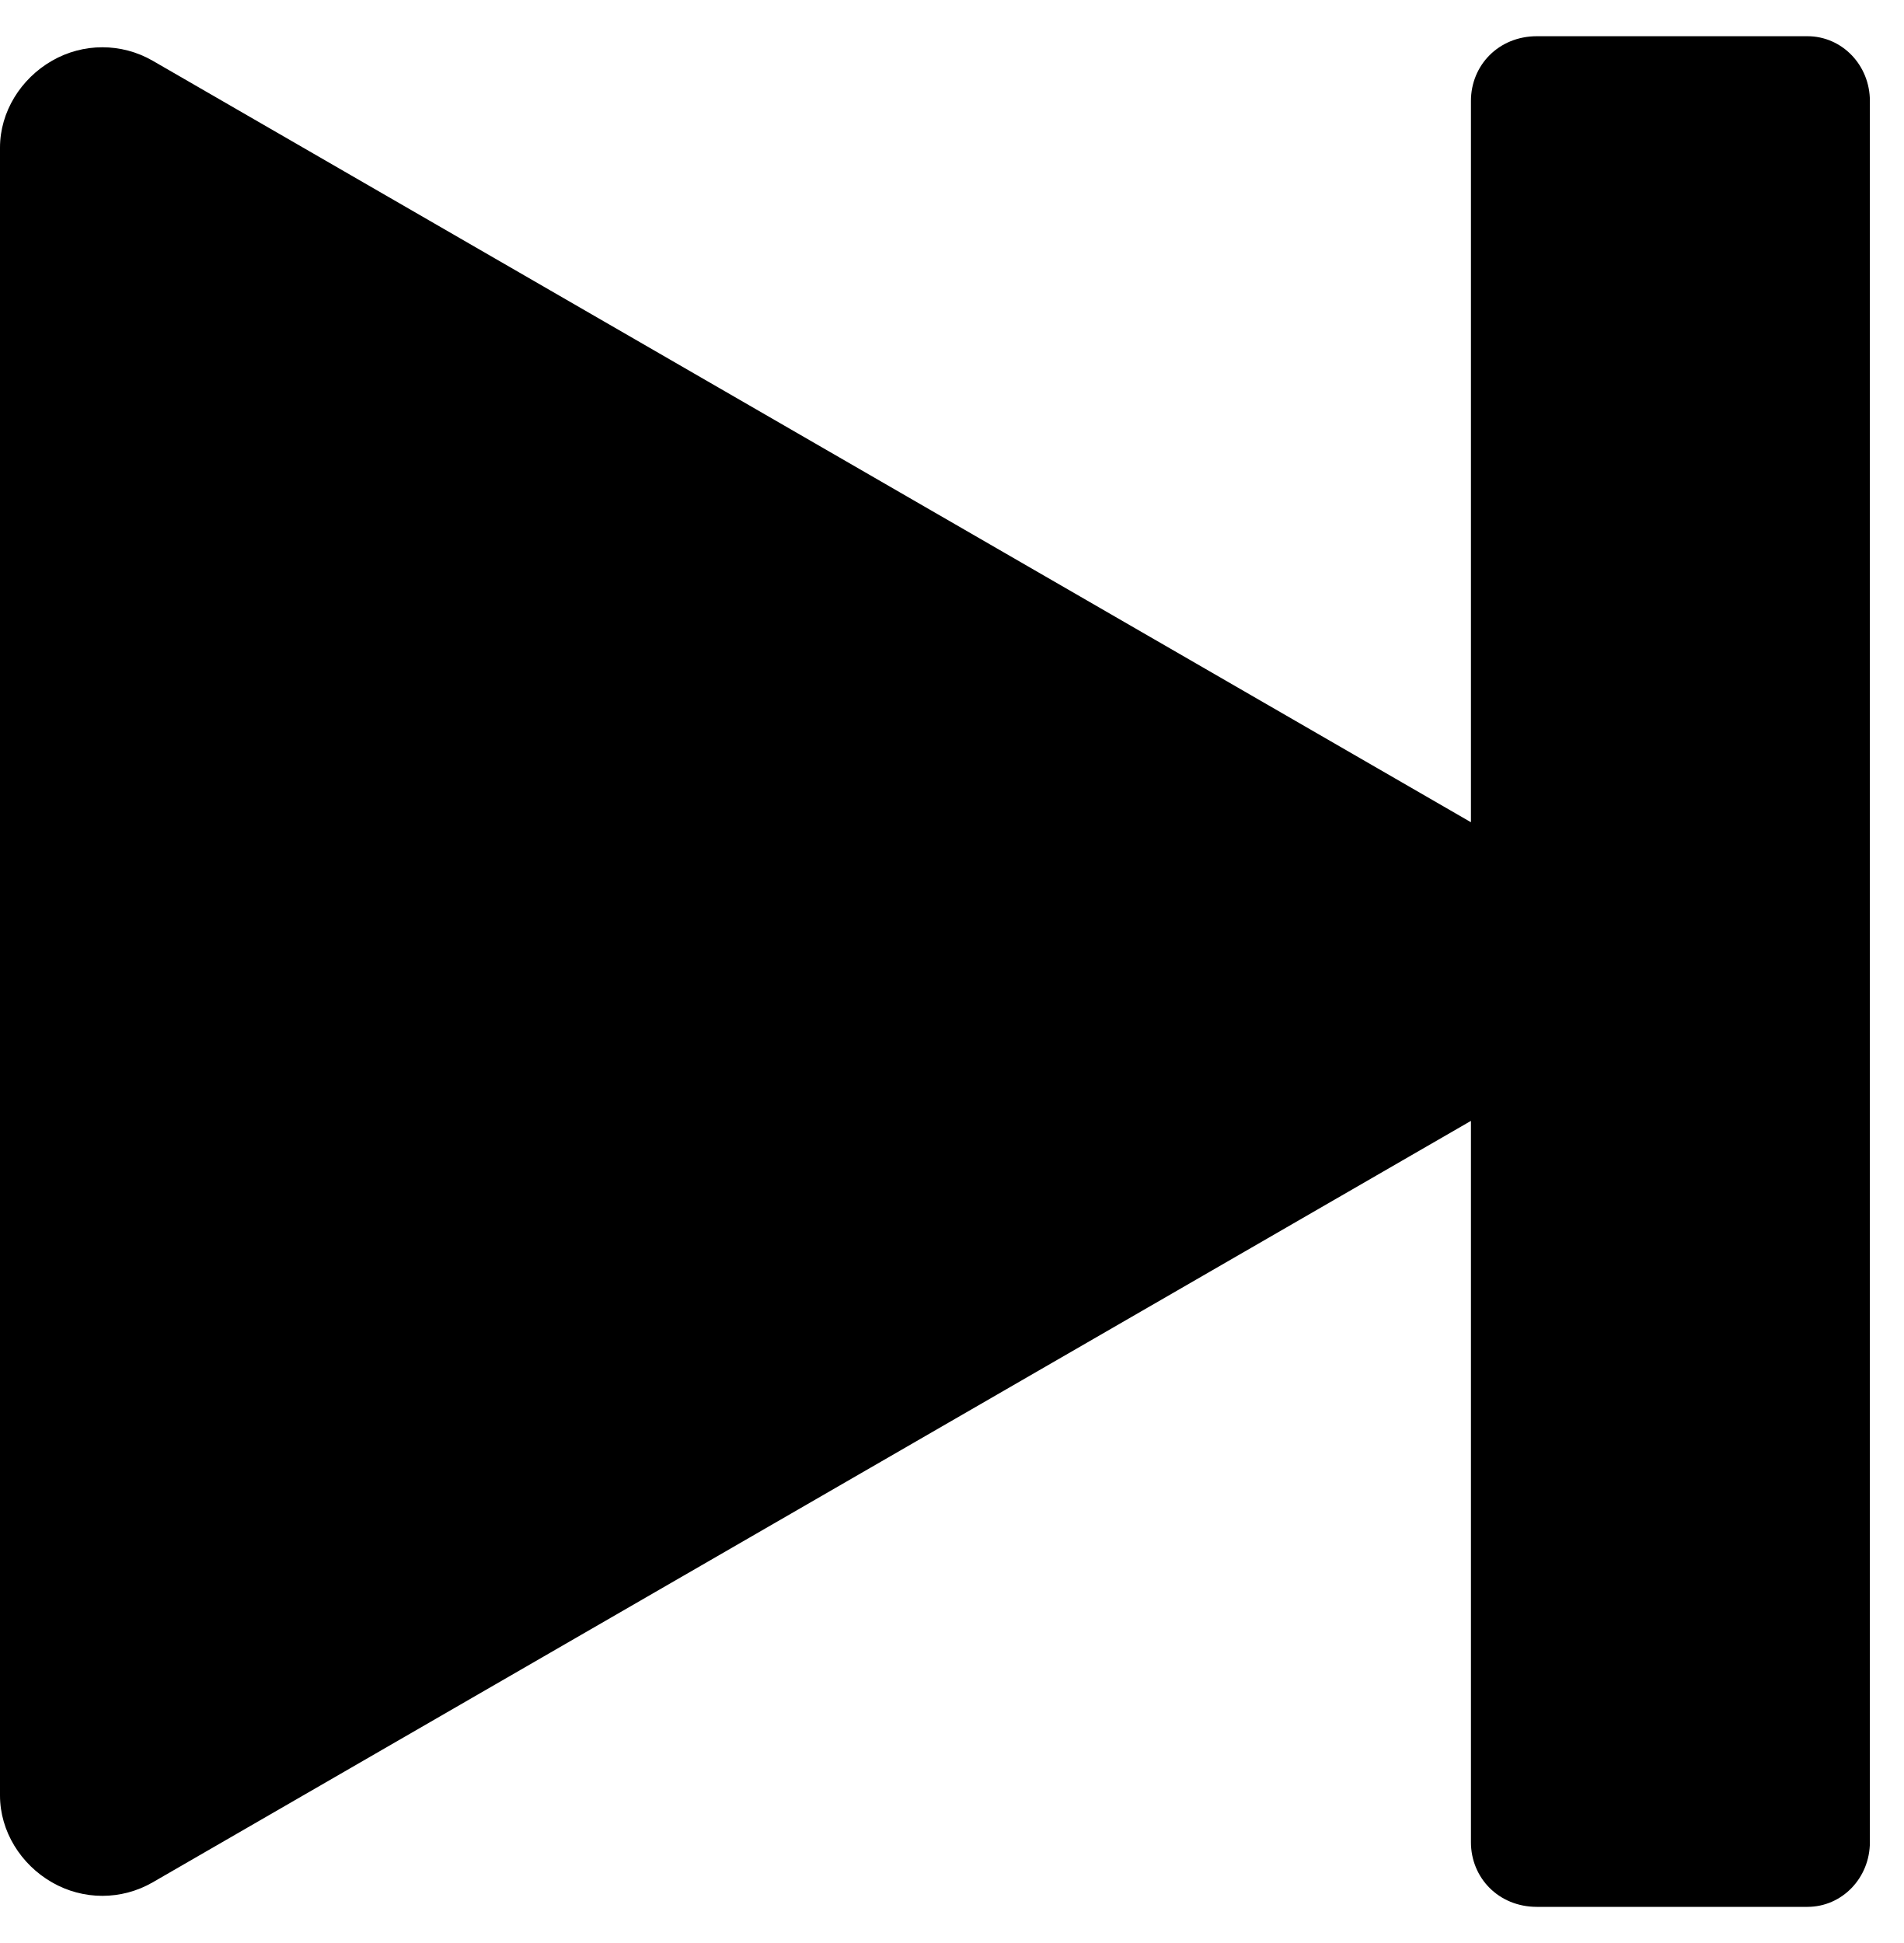
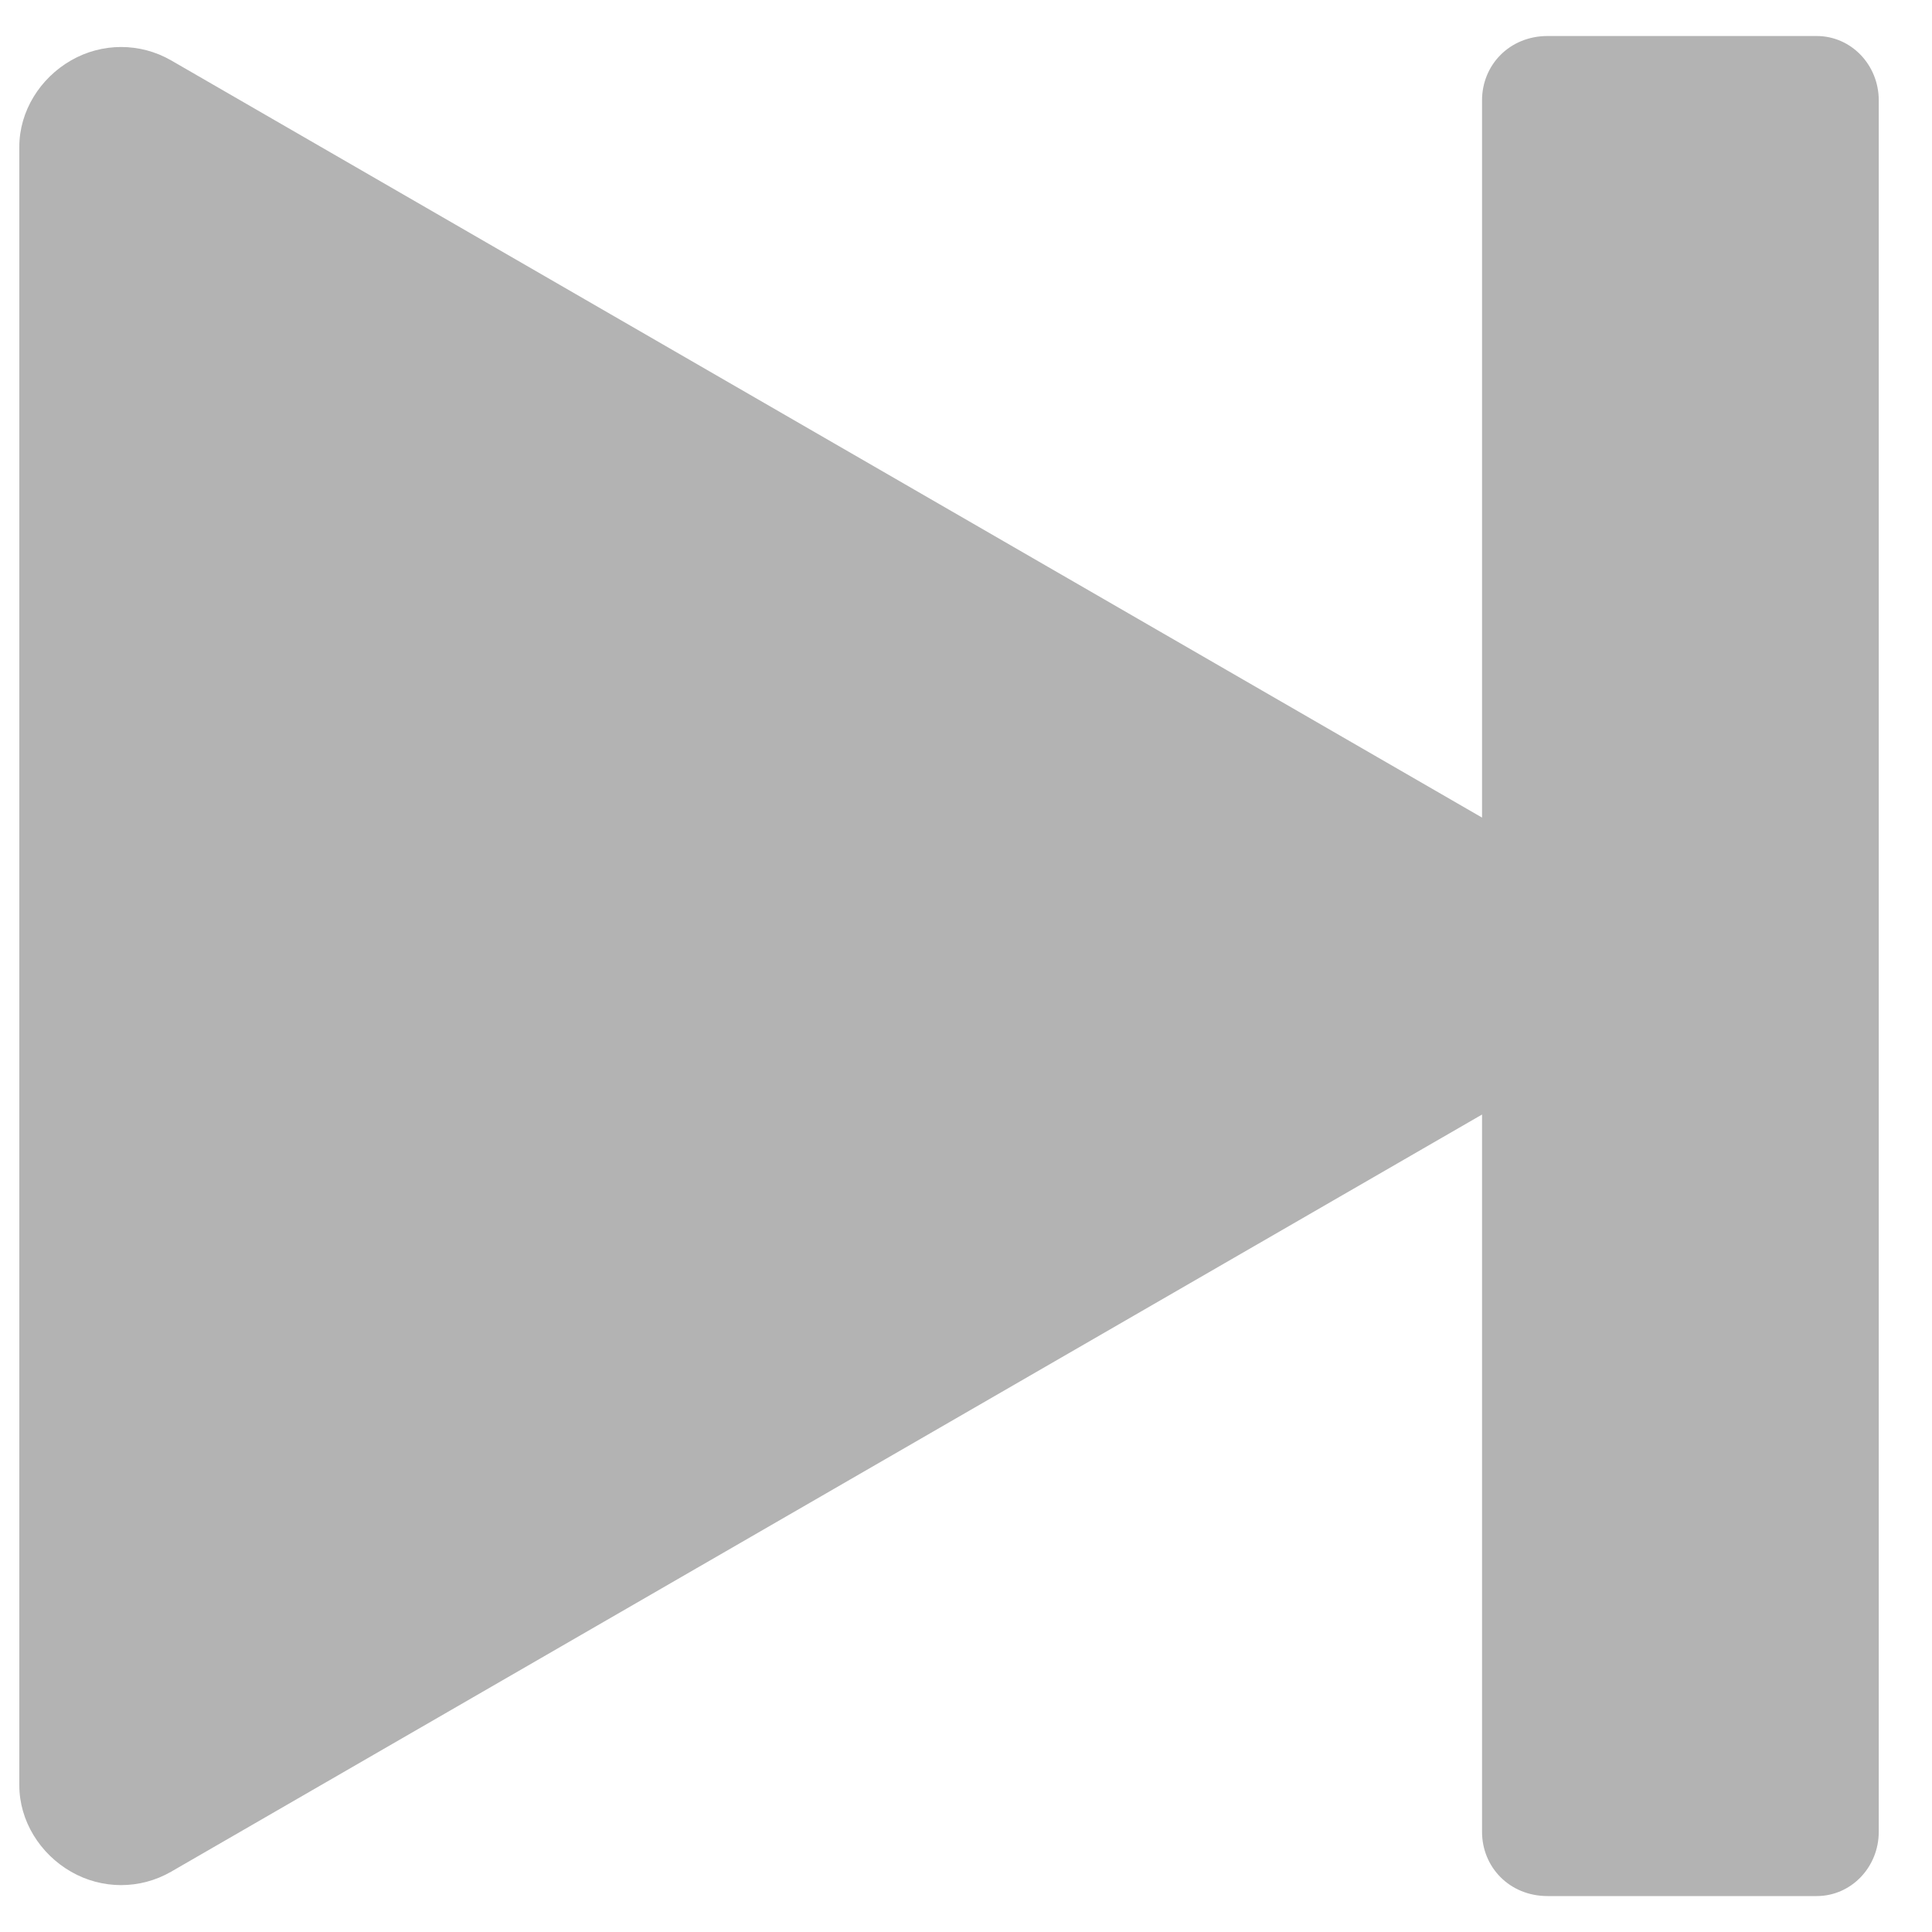
- <svg xmlns="http://www.w3.org/2000/svg" width="49" height="50" viewBox="0 0 49 50" fill="none">
-   <path fill-rule="evenodd" clip-rule="evenodd" d="M37.855 21.159V2.597C37.855 1.679 38.569 0.932 39.551 0.932H46.515C47.408 0.932 48.122 1.679 48.122 2.597V47.406C48.122 48.324 47.408 49.07 46.515 49.07H39.551C38.569 49.07 37.855 48.324 37.855 47.406V28.844L3.928 48.44C3.125 48.902 2.143 48.902 1.339 48.44C0.536 47.979 0 47.126 0 46.203C0 36.482 0 13.521 0 3.799C0 2.877 0.536 2.024 1.339 1.563C2.143 1.101 3.125 1.101 3.928 1.562L37.855 21.159Z" fill="black" />
+ <svg xmlns="http://www.w3.org/2000/svg" width="32" height="32" viewBox="0 0 49 50" fill="none">
+   <path fill-rule="evenodd" clip-rule="evenodd" d="M37.855 21.159V2.597C37.855 1.679 38.569 0.932 39.551 0.932H46.515C47.408 0.932 48.122 1.679 48.122 2.597V47.406C48.122 48.324 47.408 49.07 46.515 49.07H39.551C38.569 49.07 37.855 48.324 37.855 47.406V28.844L3.928 48.44C3.125 48.902 2.143 48.902 1.339 48.44C0.536 47.979 0 47.126 0 46.203C0 36.482 0 13.521 0 3.799C0 2.877 0.536 2.024 1.339 1.563C2.143 1.101 3.125 1.101 3.928 1.562L37.855 21.159Z" fill="#B3B3B3" />
</svg>
